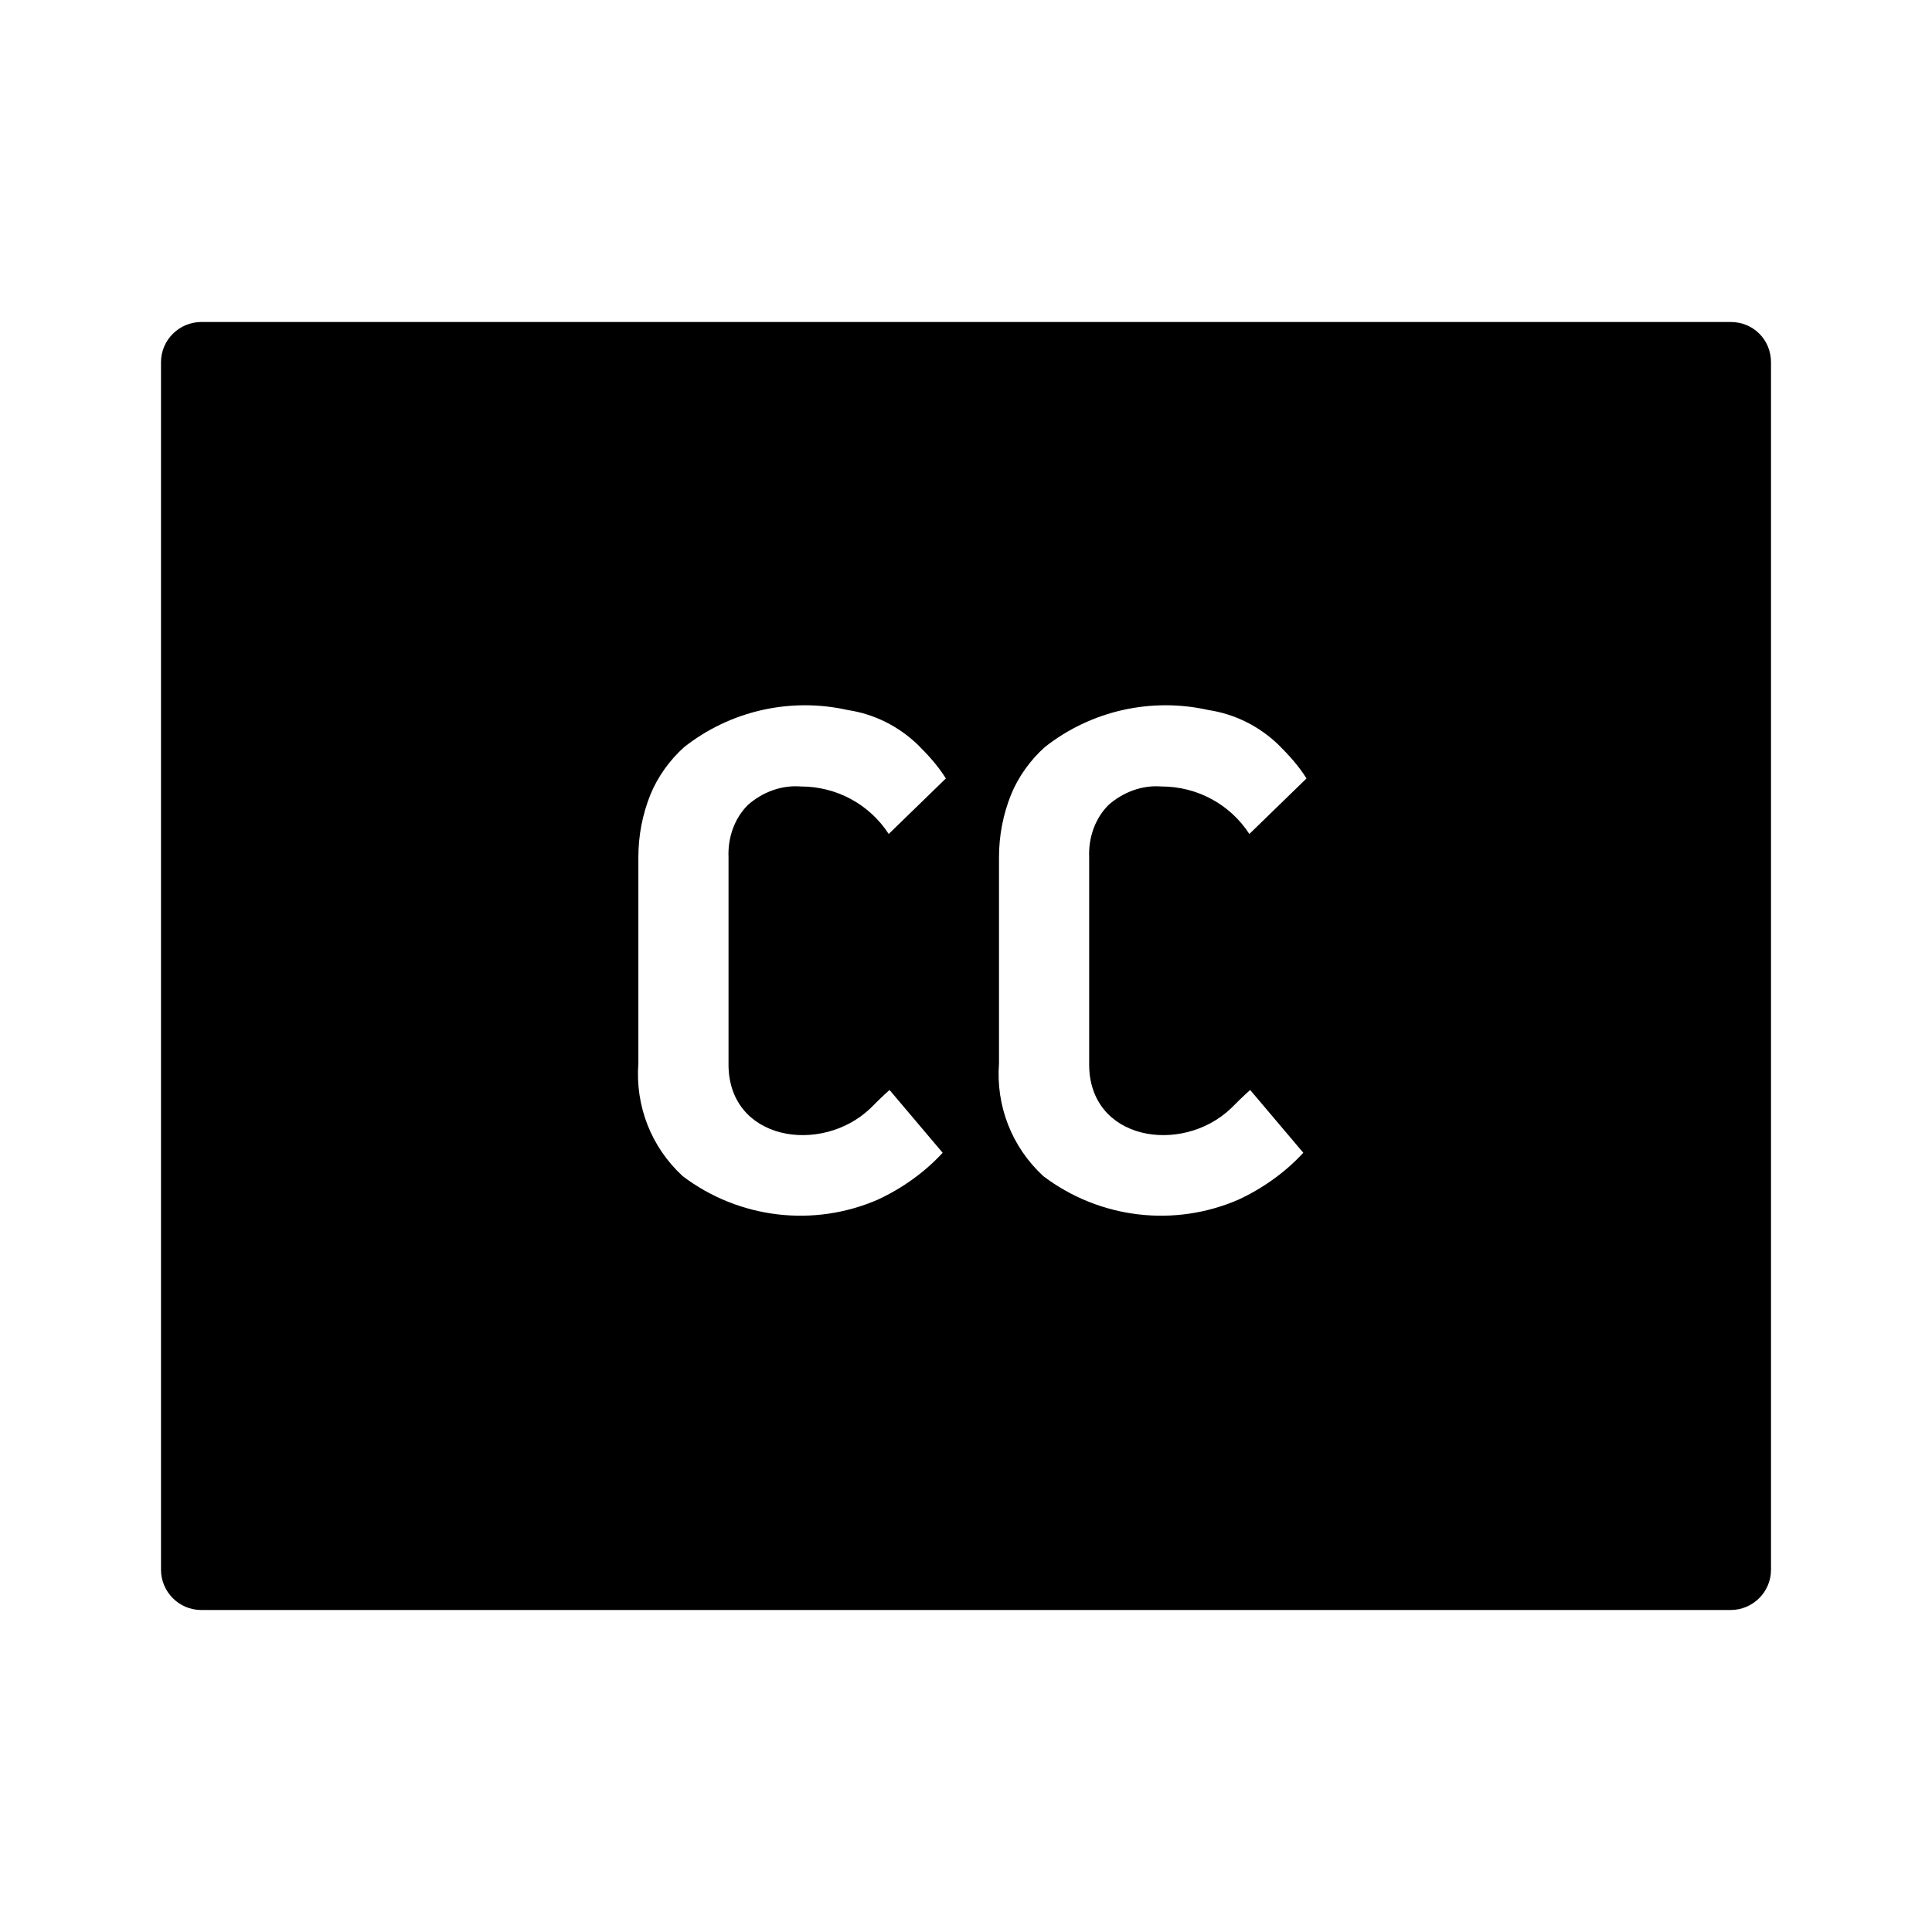
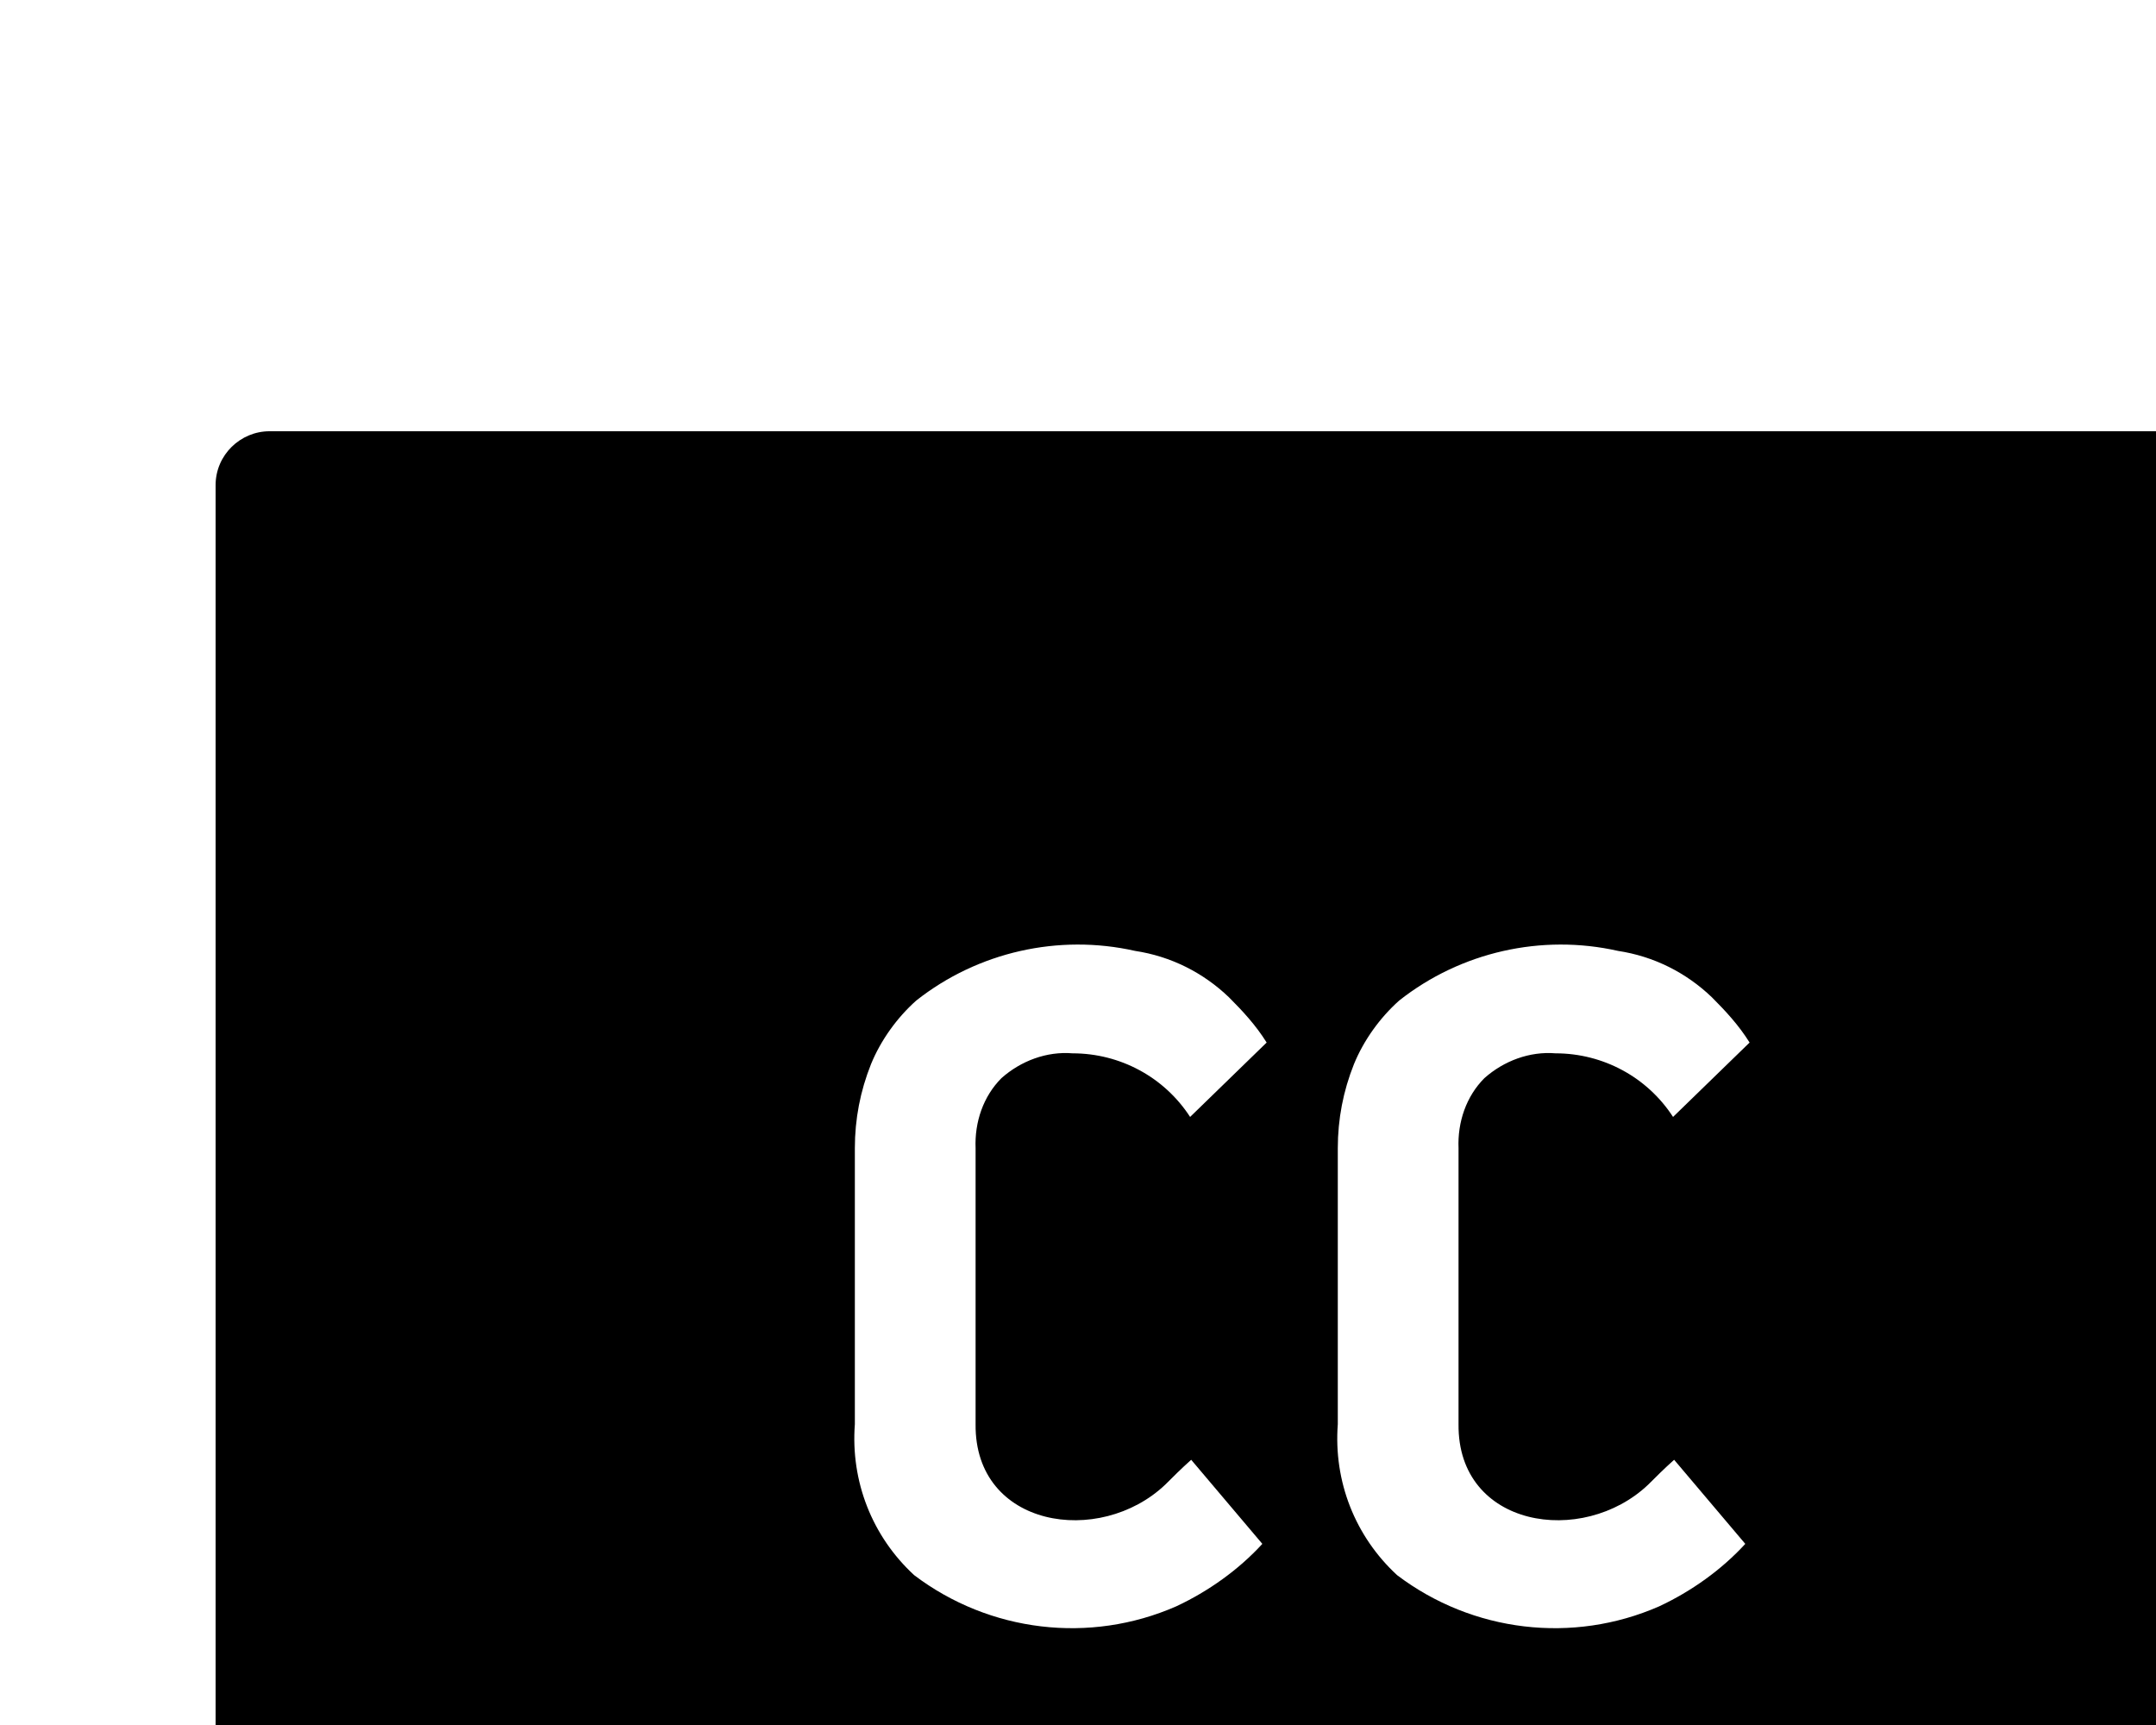
- <svg xmlns="http://www.w3.org/2000/svg" class="jw-svg-icon jw-svg-icon-cc-on" viewBox="0 0 240 240" focusable="false">
+ <svg xmlns="http://www.w3.org/2000/svg" id="jw-svg-icon-cc-on">
  <path d="M215,40H25c-2.7,0-5,2.2-5,5v150c0,2.7,2.2,5,5,5h190c2.7,0,5-2.2,5-5V45C220,42.2,217.8,40,215,40z M108.1,137.7c0.7-0.7,1.5-1.5,2.4-2.3l6.6,7.8c-2.2,2.4-5,4.4-8,5.8c-8,3.5-17.3,2.4-24.3-2.9c-3.9-3.6-5.9-8.7-5.5-14v-25.6c0-2.7,0.5-5.3,1.5-7.8c0.9-2.2,2.4-4.3,4.2-5.9c5.7-4.5,13.2-6.2,20.3-4.6c3.3,0.5,6.3,2,8.7,4.3c1.3,1.3,2.5,2.6,3.5,4.2l-7.1,6.9c-2.4-3.7-6.5-5.9-10.9-5.9c-2.4-0.2-4.8,0.7-6.6,2.3c-1.7,1.7-2.5,4.1-2.4,6.5v25.6C90.4,141.7,102,143.5,108.1,137.7z M152.9,137.7c0.7-0.7,1.5-1.5,2.4-2.3l6.6,7.8c-2.2,2.4-5,4.4-8,5.8c-8,3.5-17.3,2.4-24.3-2.9c-3.9-3.6-5.9-8.7-5.5-14v-25.6c0-2.7,0.5-5.3,1.5-7.8c0.9-2.2,2.4-4.3,4.2-5.9c5.7-4.5,13.2-6.2,20.3-4.6c3.3,0.5,6.3,2,8.7,4.3c1.3,1.3,2.5,2.6,3.5,4.2l-7.1,6.9c-2.4-3.7-6.5-5.9-10.9-5.9c-2.4-0.2-4.8,0.7-6.6,2.3c-1.7,1.7-2.5,4.1-2.4,6.5v25.6C135.2,141.7,146.8,143.5,152.9,137.7z" />
</svg>
